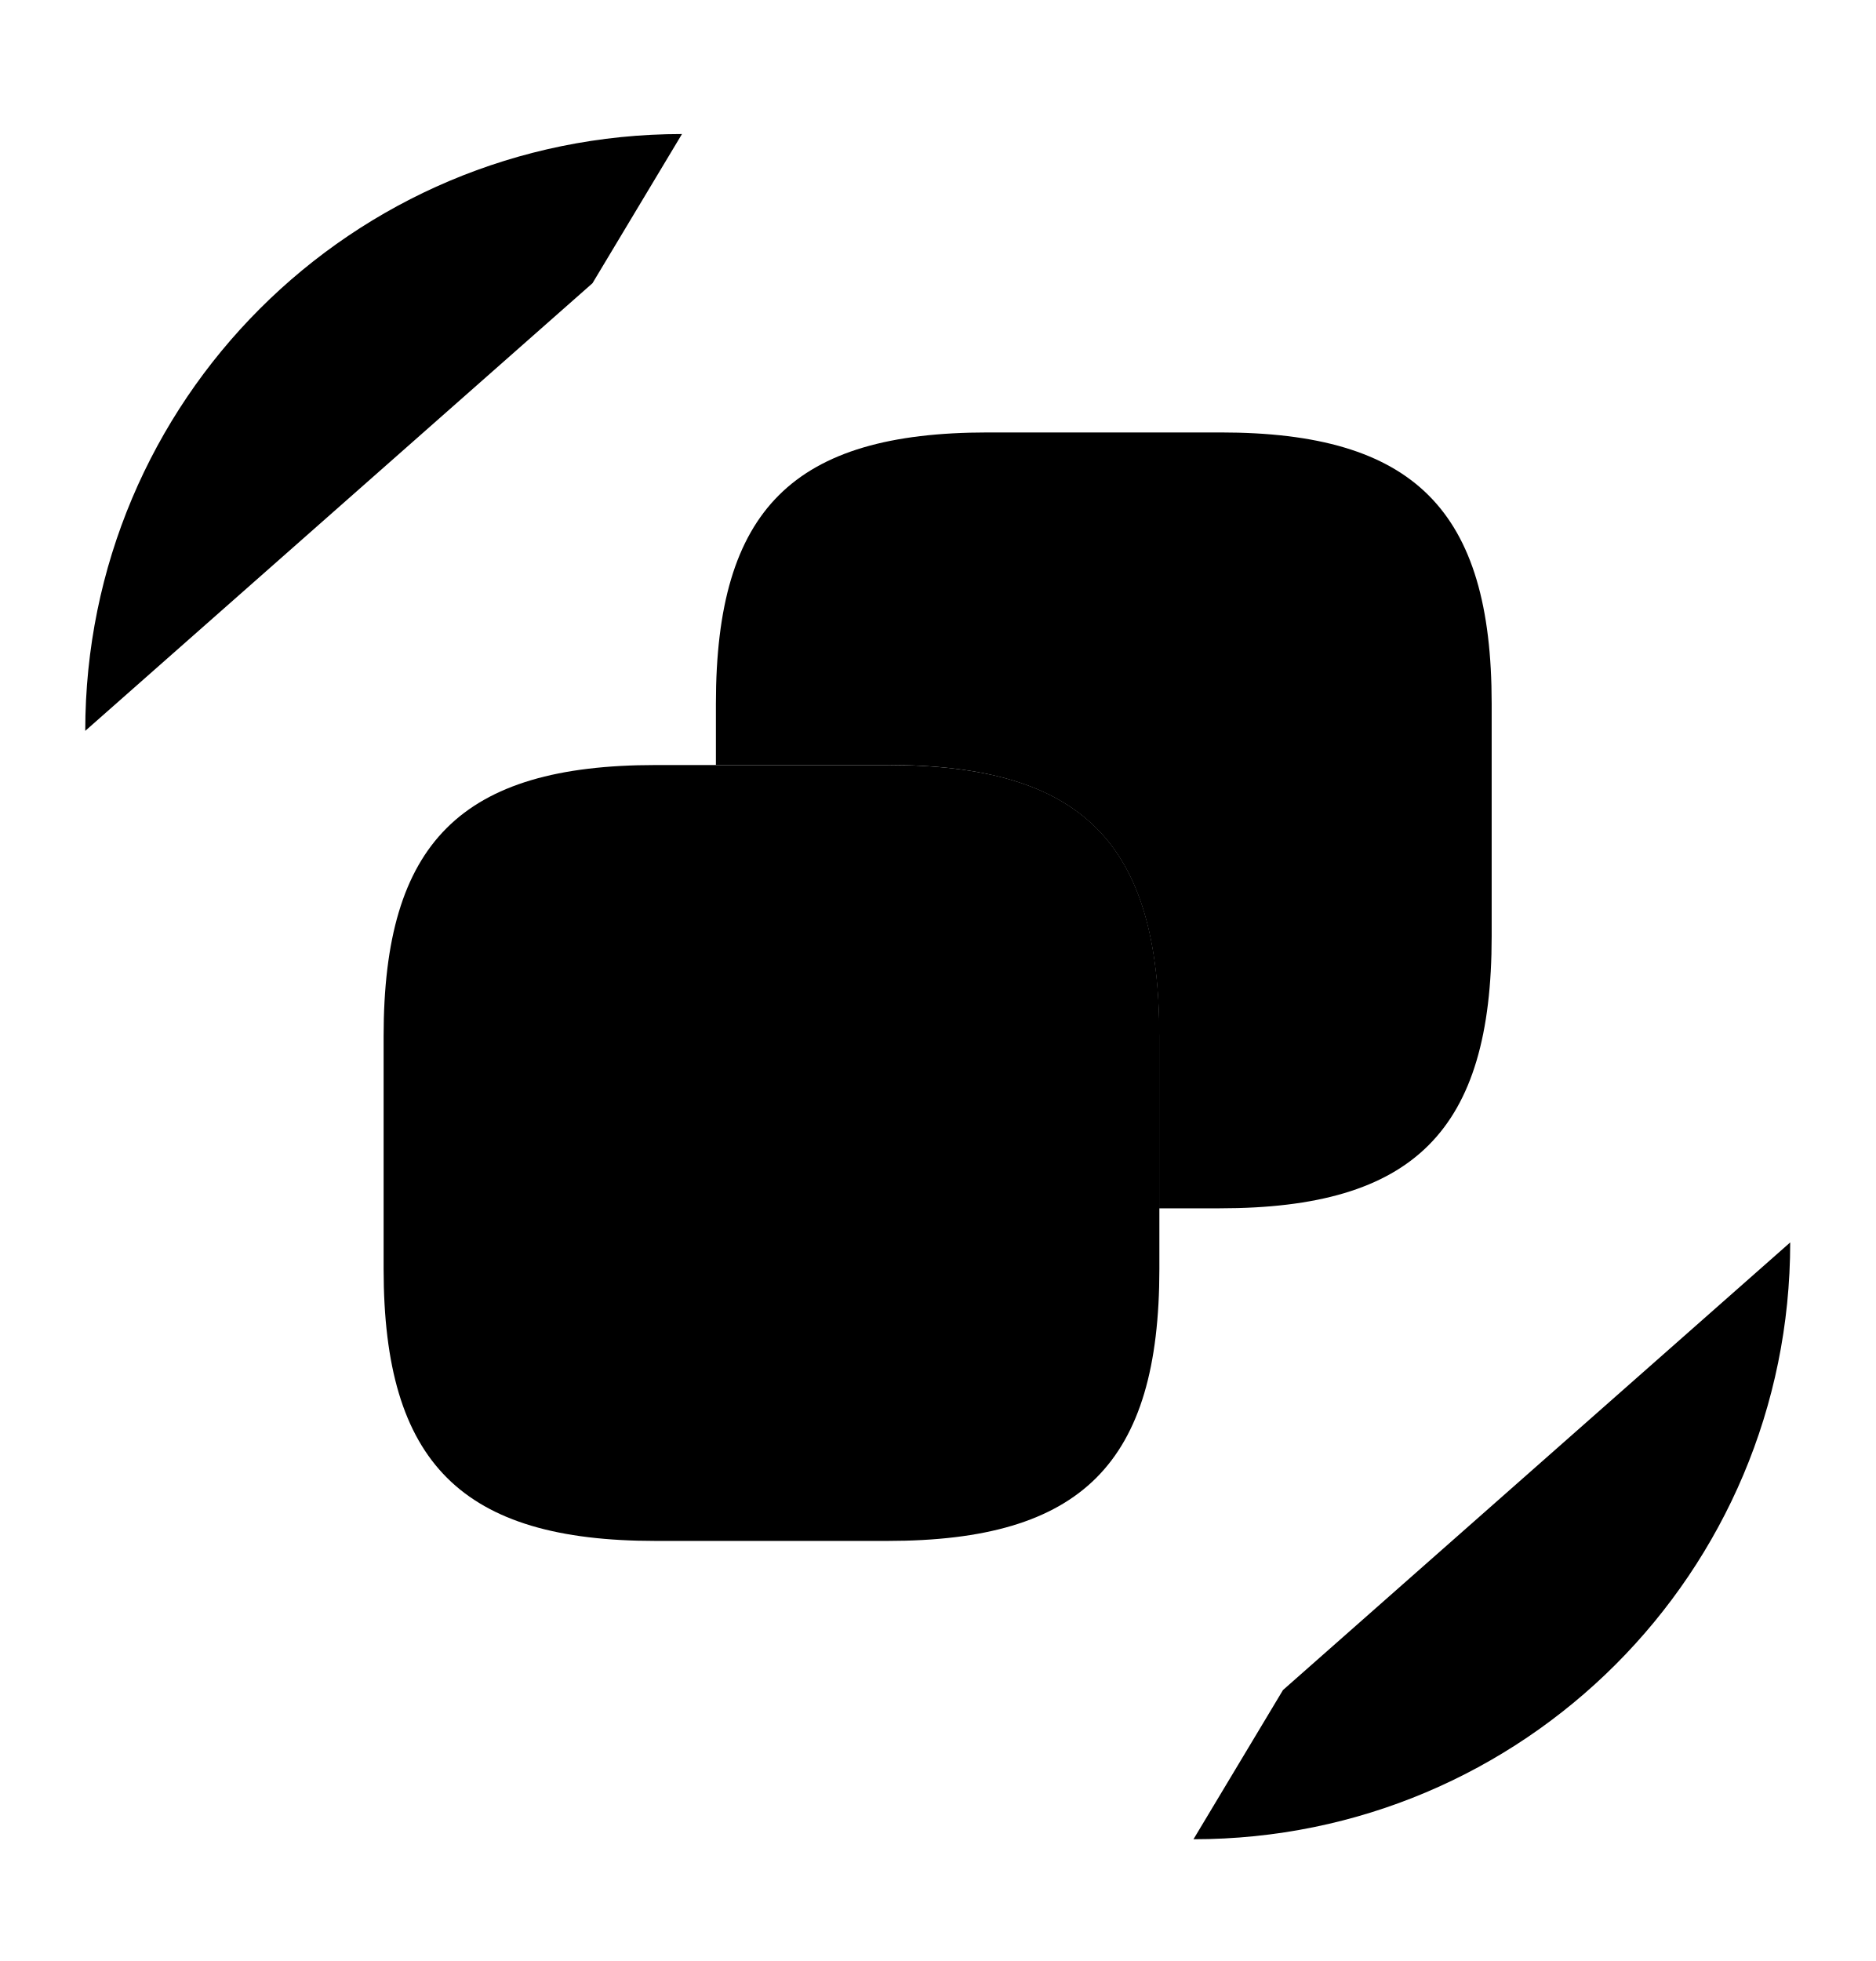
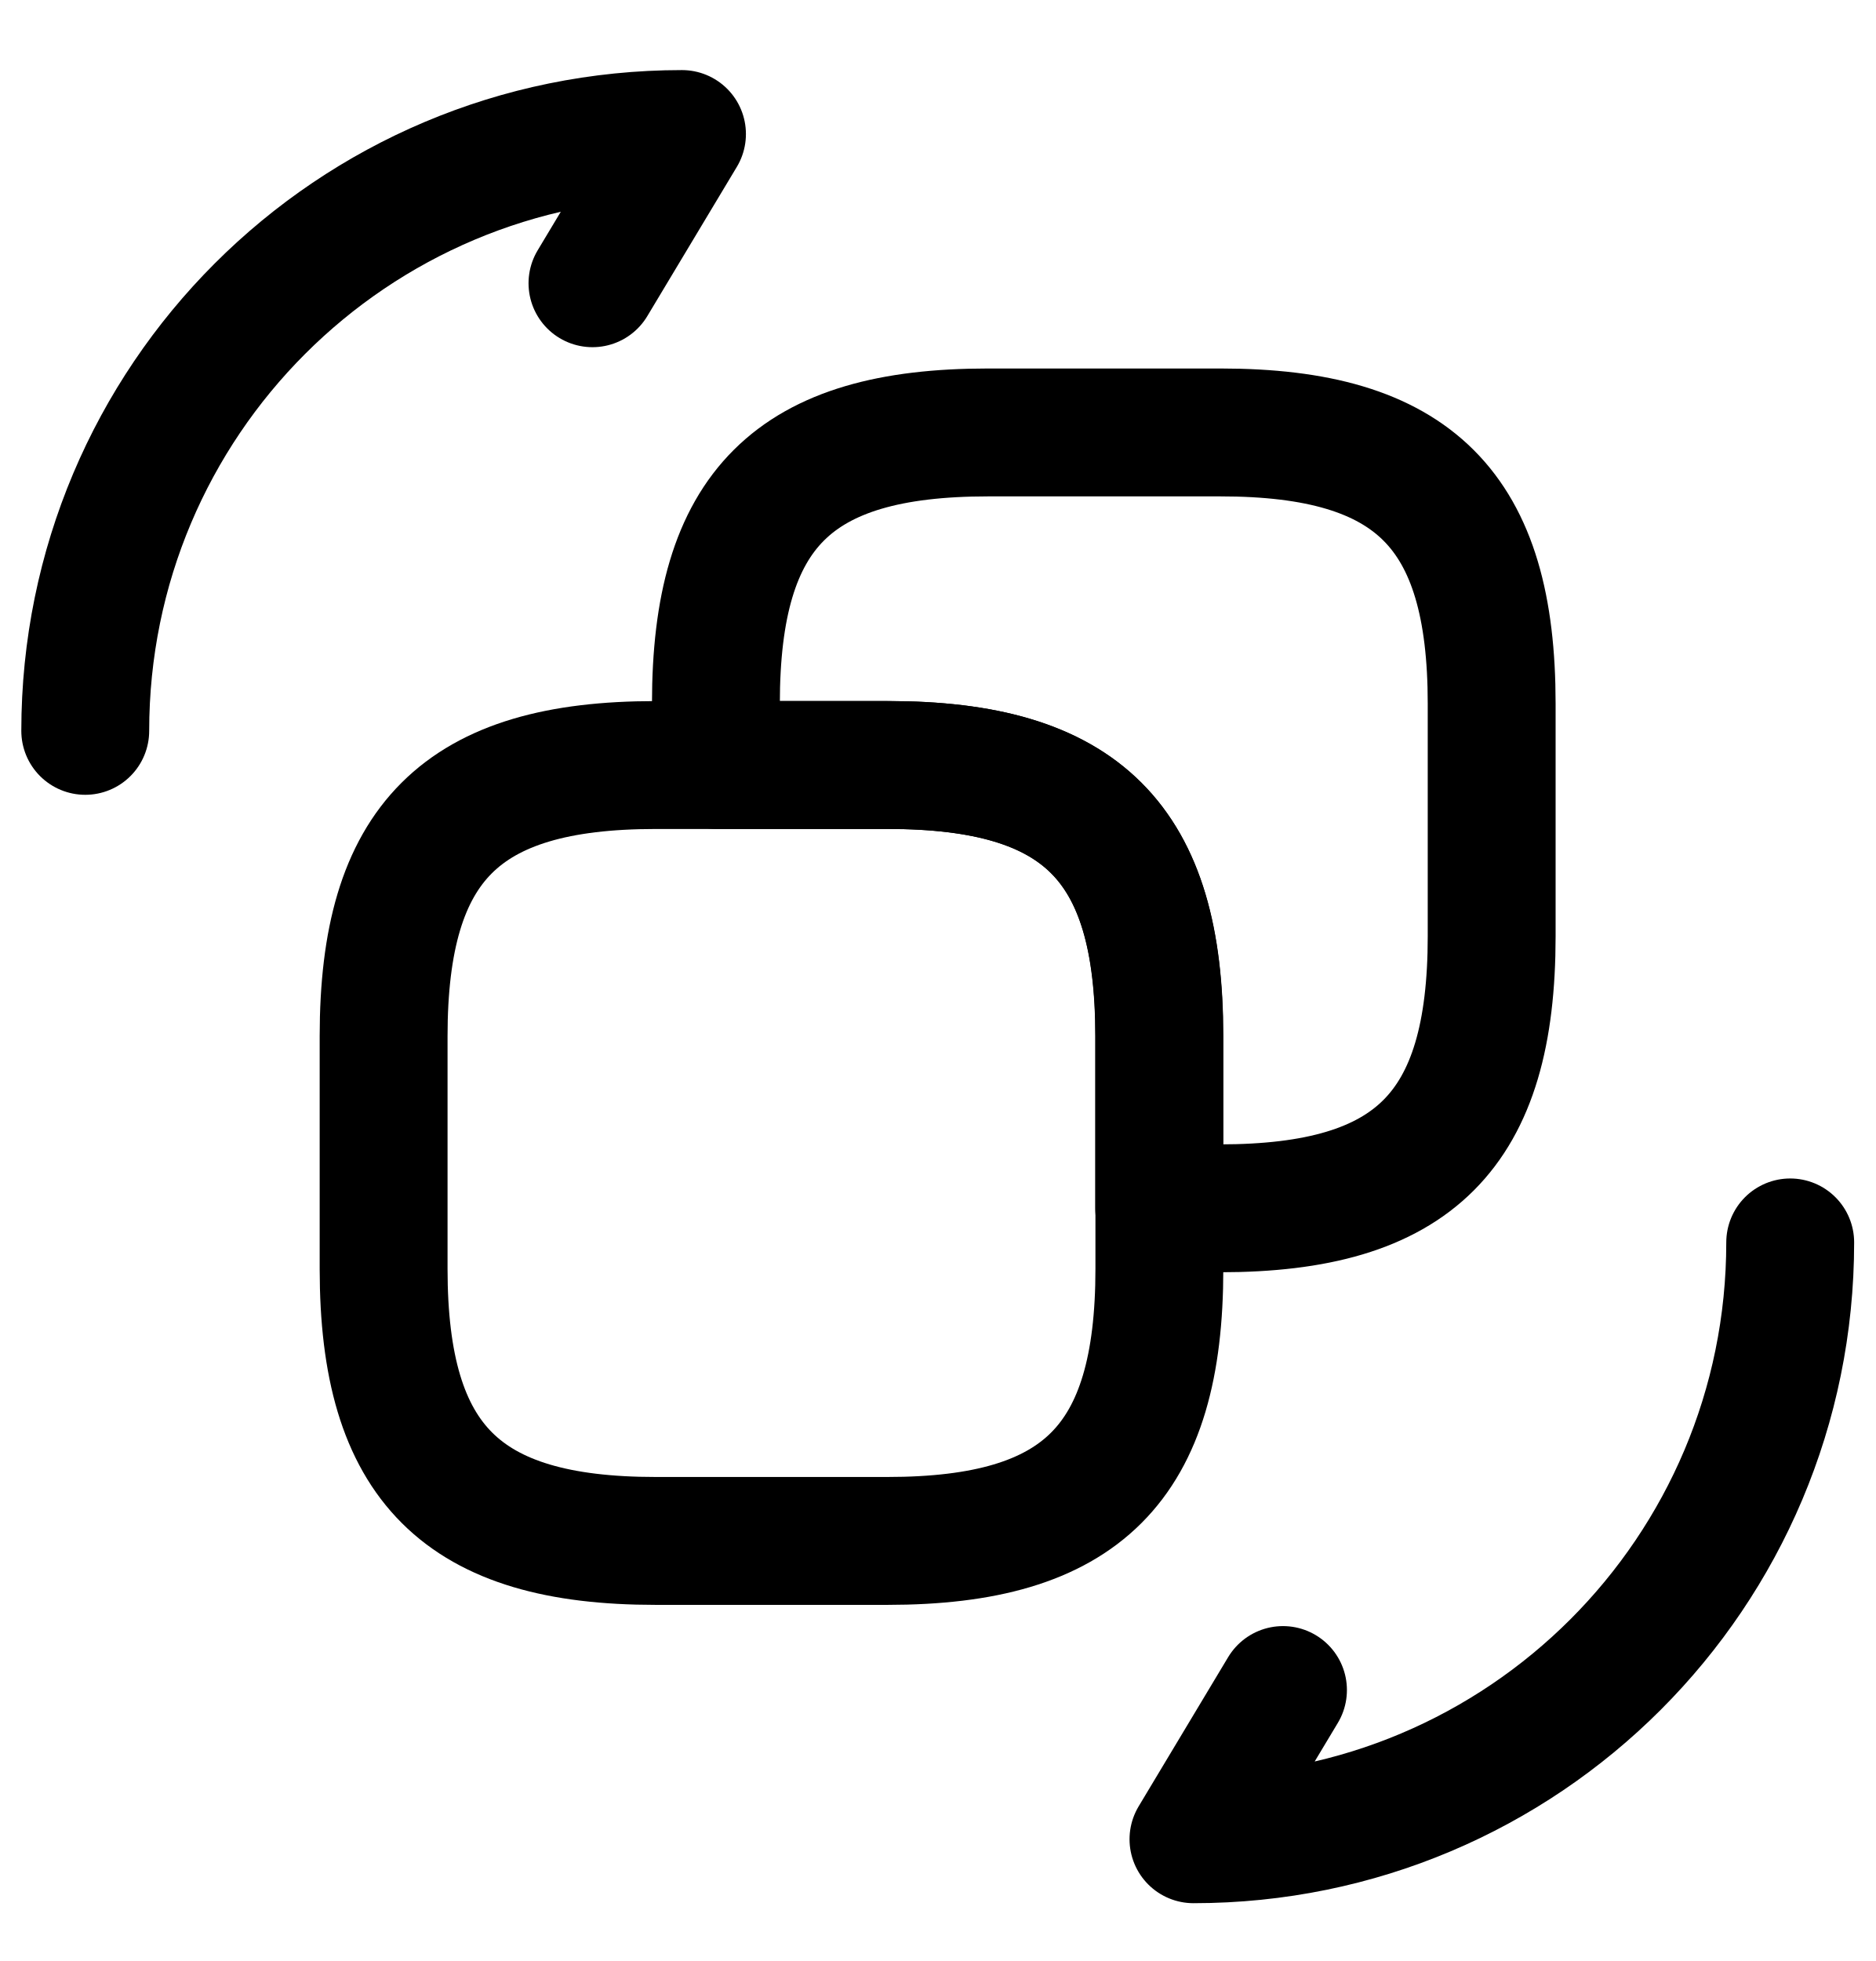
<svg xmlns="http://www.w3.org/2000/svg" viewBox="0 0 22 23" fill="none">
-   <path d="M13.6 12.153V14.883C13.6 17.163 12.69 18.073 10.41 18.073H7.69C5.42 18.073 4.5 17.163 4.5 14.883V12.153C4.5 9.883 5.41 8.973 7.69 8.973H10.42C12.69 8.973 13.6 9.883 13.6 12.153Z" stroke-width="1.5" stroke-linecap="round" stroke-linejoin="round" style="fill: currentColor;" />
-   <path d="M17.498 8.252V10.982C17.498 13.262 16.588 14.172 14.308 14.172H13.598V12.152C13.598 9.882 12.688 8.972 10.408 8.972H8.398V8.252C8.398 5.972 9.308 5.072 11.588 5.072H14.318C16.588 5.072 17.498 5.982 17.498 8.252Z" stroke-width="1.5" stroke-linecap="round" stroke-linejoin="round" style="fill: currentColor;" />
-   <path d="M21 14.572C21 18.442 17.87 21.572 14 21.572L15.05 19.822" stroke-width="1.5" stroke-linecap="round" stroke-linejoin="round" style="fill: currentColor;" />
-   <path d="M1 8.572C1 4.702 4.13 1.572 8 1.572L6.95 3.322" stroke-width="1.5" stroke-linecap="round" stroke-linejoin="round" style="fill: currentColor;" />
+   <path d="M13.6 12.153V14.883C13.6 17.163 12.69 18.073 10.41 18.073H7.69C5.42 18.073 4.5 17.163 4.5 14.883V12.153C4.5 9.883 5.41 8.973 7.69 8.973H10.42C12.69 8.973 13.6 9.883 13.6 12.153Z" stroke-width="1.5" stroke-linecap="round" stroke-linejoin="round" style="stroke: currentColor;" />
+   <path d="M17.498 8.252V10.982C17.498 13.262 16.588 14.172 14.308 14.172H13.598V12.152C13.598 9.882 12.688 8.972 10.408 8.972H8.398V8.252C8.398 5.972 9.308 5.072 11.588 5.072H14.318C16.588 5.072 17.498 5.982 17.498 8.252Z" stroke-width="1.5" stroke-linecap="round" stroke-linejoin="round" style="stroke: currentColor;" />
+   <path d="M21 14.572C21 18.442 17.87 21.572 14 21.572L15.05 19.822" stroke-width="1.5" stroke-linecap="round" stroke-linejoin="round" style="stroke: currentColor;" />
+   <path d="M1 8.572C1 4.702 4.13 1.572 8 1.572L6.95 3.322" stroke-width="1.5" stroke-linecap="round" stroke-linejoin="round" style="stroke: currentColor;" />
</svg>
